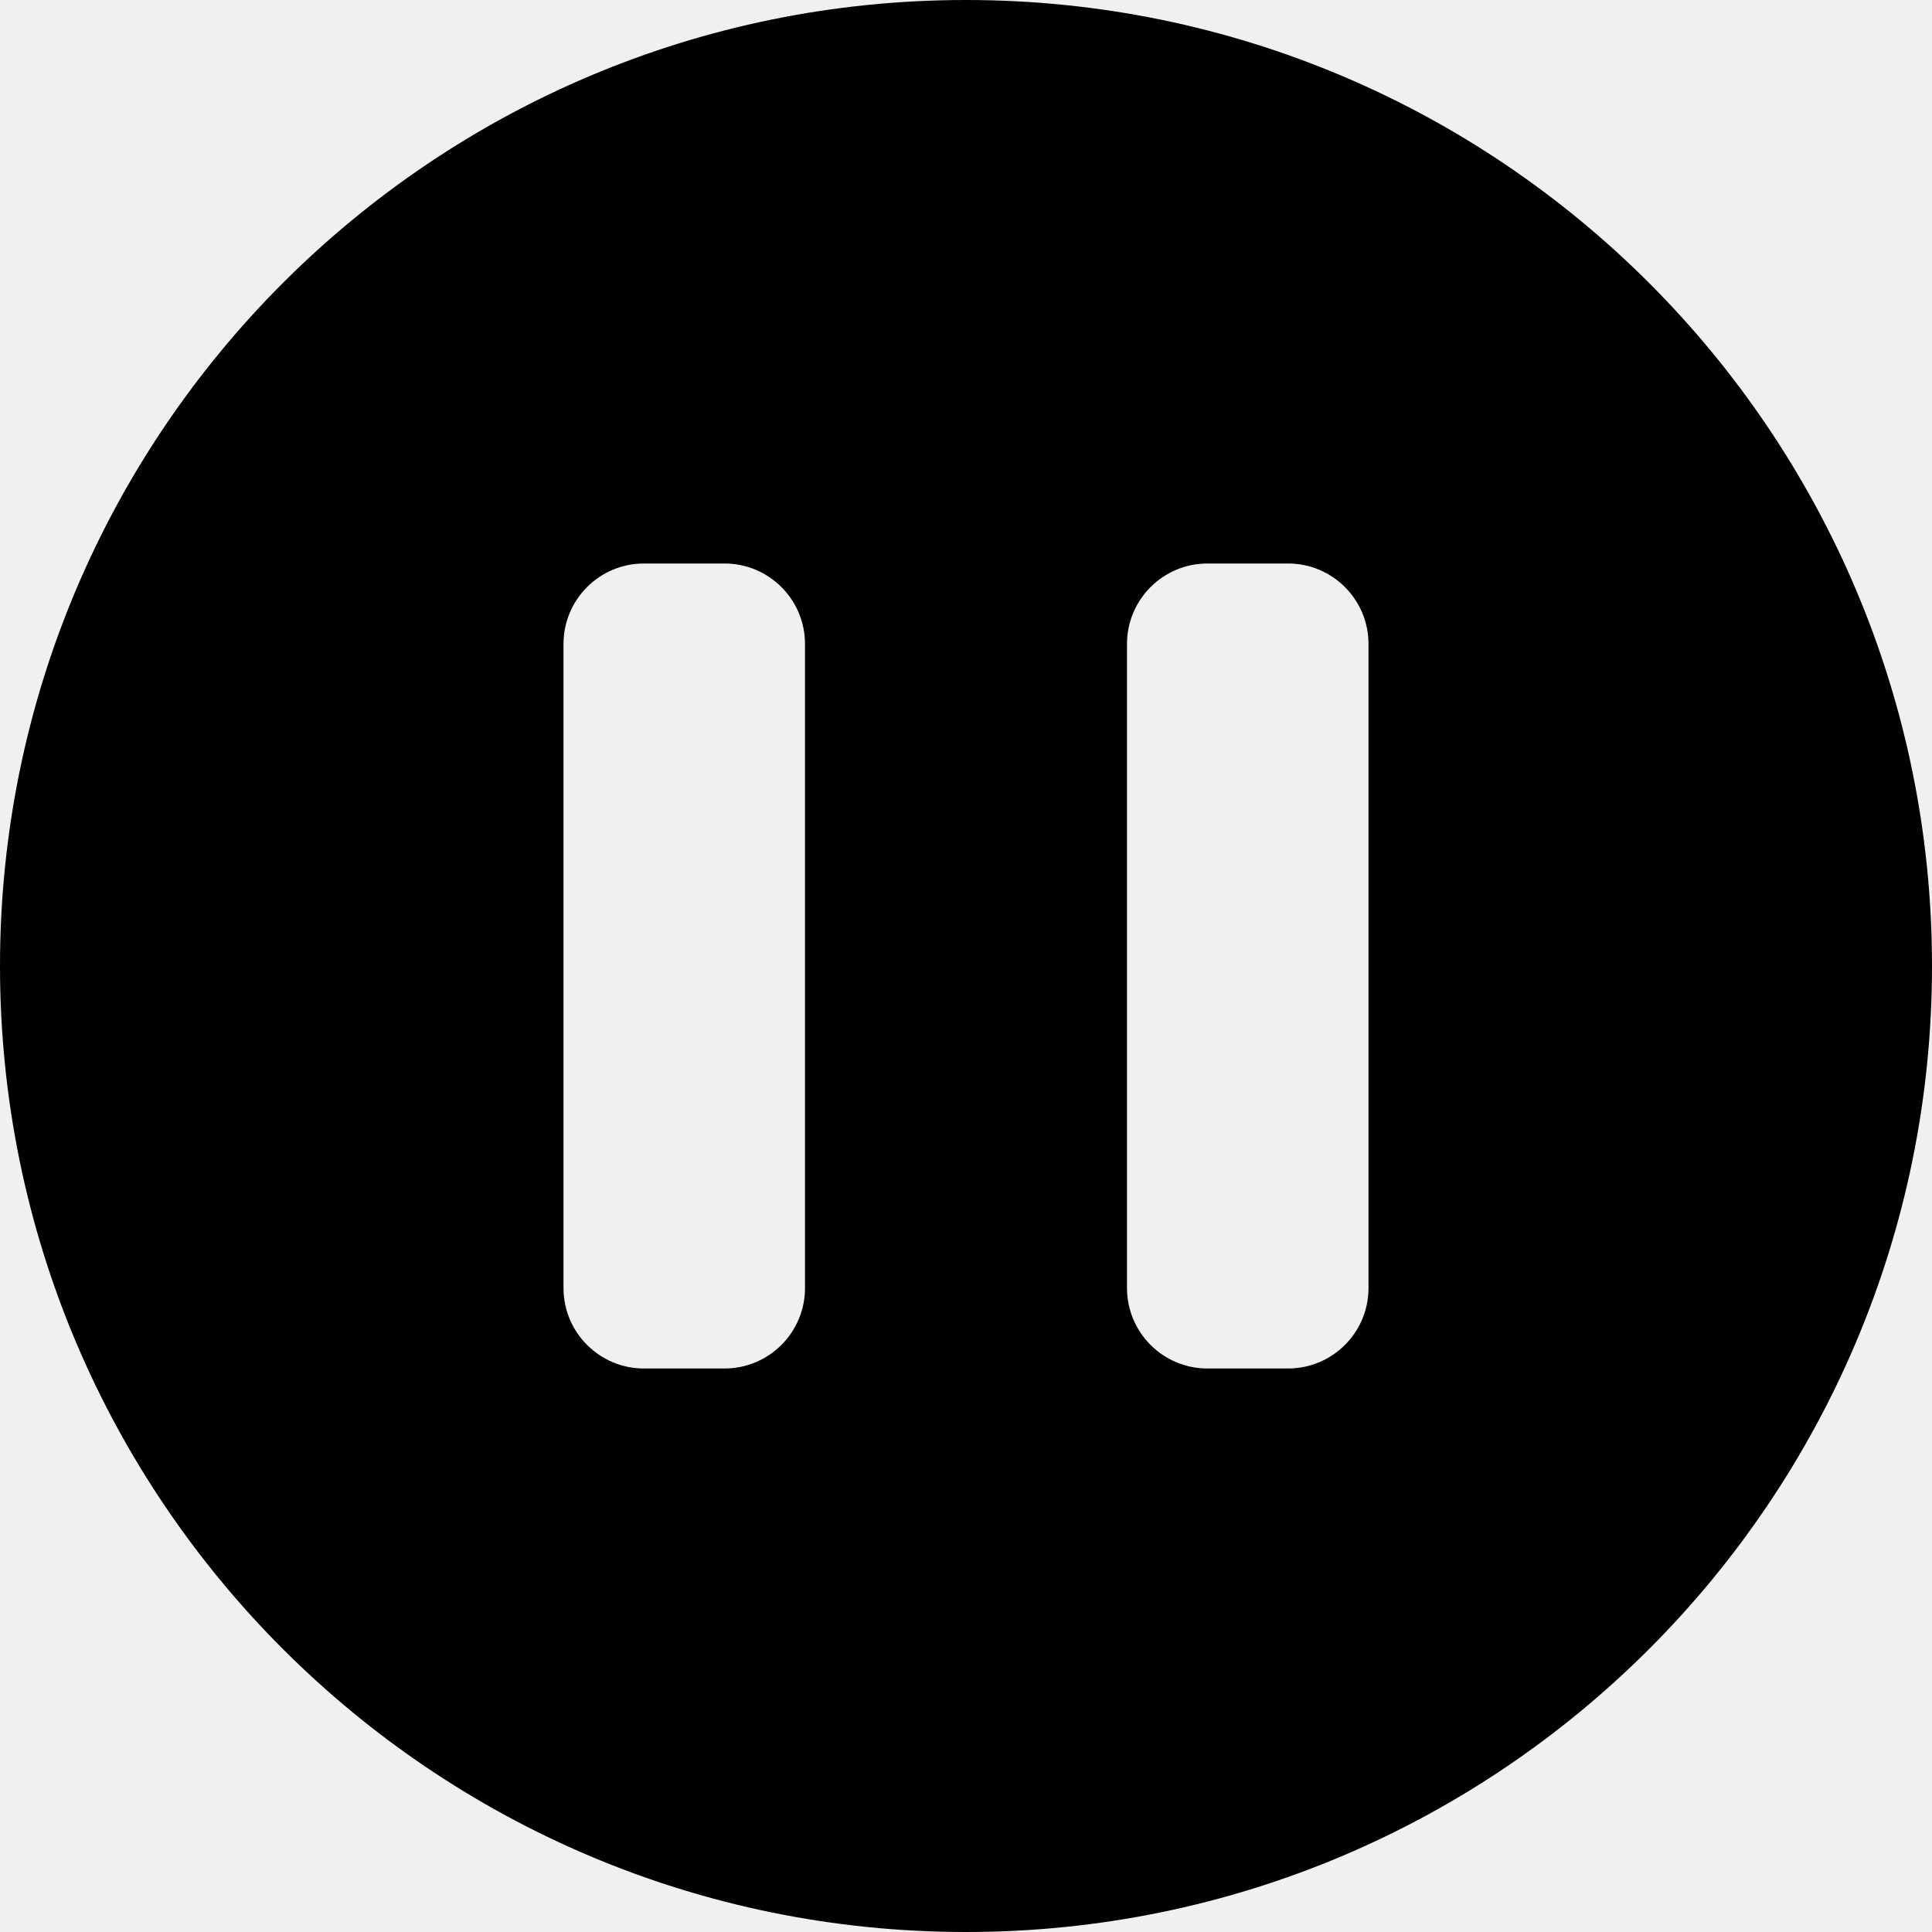
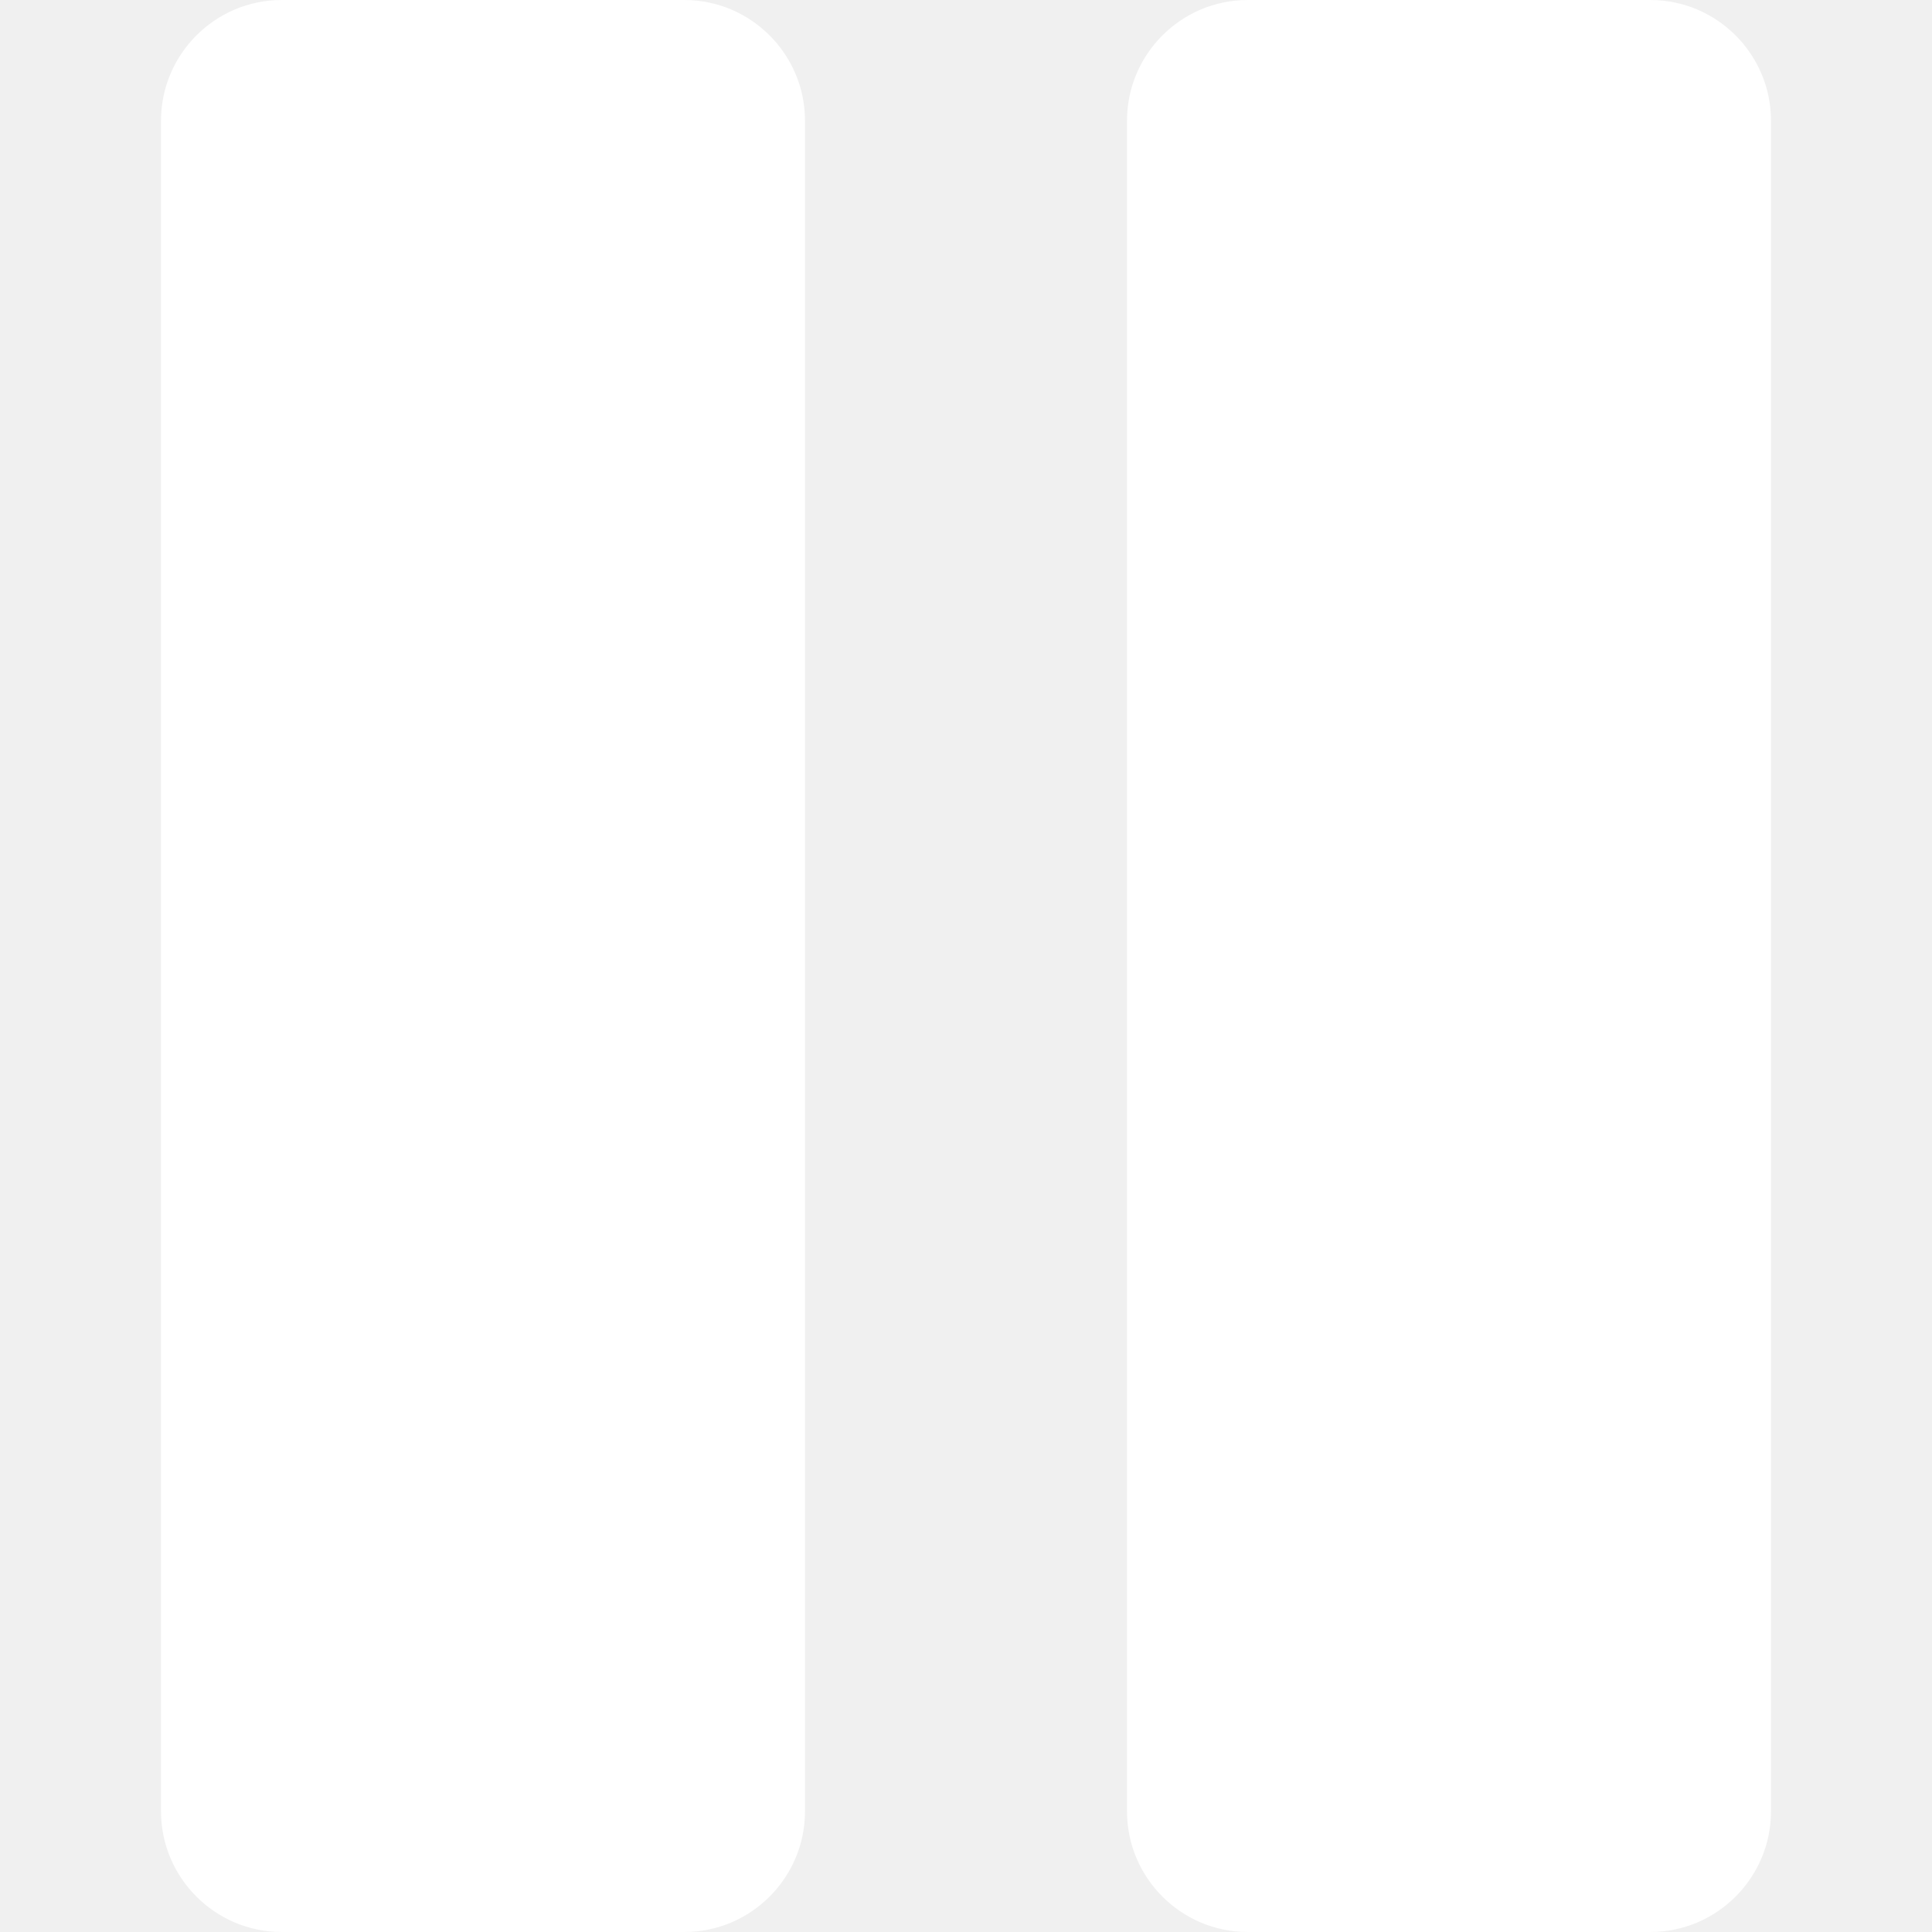
- <svg xmlns="http://www.w3.org/2000/svg" width="48" height="48" viewBox="0 0 48 48" fill="none">
-   <path d="M24 0C10.745 0 0 10.745 0 24C0 37.255 10.745 48 24 48C37.255 48 48 37.255 48 24C48 10.745 37.255 0 24 0ZM20 32C20 33.105 19.105 34 18 34H16C14.895 34 14 33.105 14 32V16C14 14.895 14.895 14 16 14H18C19.105 14 20 14.895 20 16V32ZM34 32C34 33.105 33.105 34 32 34H30C28.895 34 28 33.105 28 32V16C28 14.895 28.895 14 30 14H32C33.105 14 34 14.895 34 16V32Z" fill="currentColor" />
+ <svg xmlns="http://www.w3.org/2000/svg" version="1.1" id="Capa_1" x="0px" y="0px" viewBox="0 0 512 512" style="enable-background:new 0 0 512 512;" xml:space="preserve">
+   <g>
+     <g>
+       <path fill="white" d="M181.333,0H74.667c-17.643,0-32,14.357-32,32v448c0,17.643,14.357,32,32,32h106.667c17.643,0,32-14.357,32-32V32    C213.333,14.357,198.976,0,181.333,0z" />
+     </g>
+   </g>
+   <g>
+     <g>
+       <path fill="white" d="M437.333,0H330.667c-17.643,0-32,14.357-32,32v448c0,17.643,14.357,32,32,32h106.667c17.643,0,32-14.357,32-32V32    C469.333,14.357,454.976,0,437.333,0z" />
+     </g>
+   </g>
+   <g>
+ </g>
+   <g>
+ </g>
+   <g>
+ </g>
+   <g>
+ </g>
+   <g>
+ </g>
+   <g>
+ </g>
+   <g>
+ </g>
+   <g>
+ </g>
+   <g>
+ </g>
+   <g>
+ </g>
+   <g>
+ </g>
+   <g>
+ </g>
+   <g>
+ </g>
+   <g>
+ </g>
+   <g>
+ </g>
</svg>
